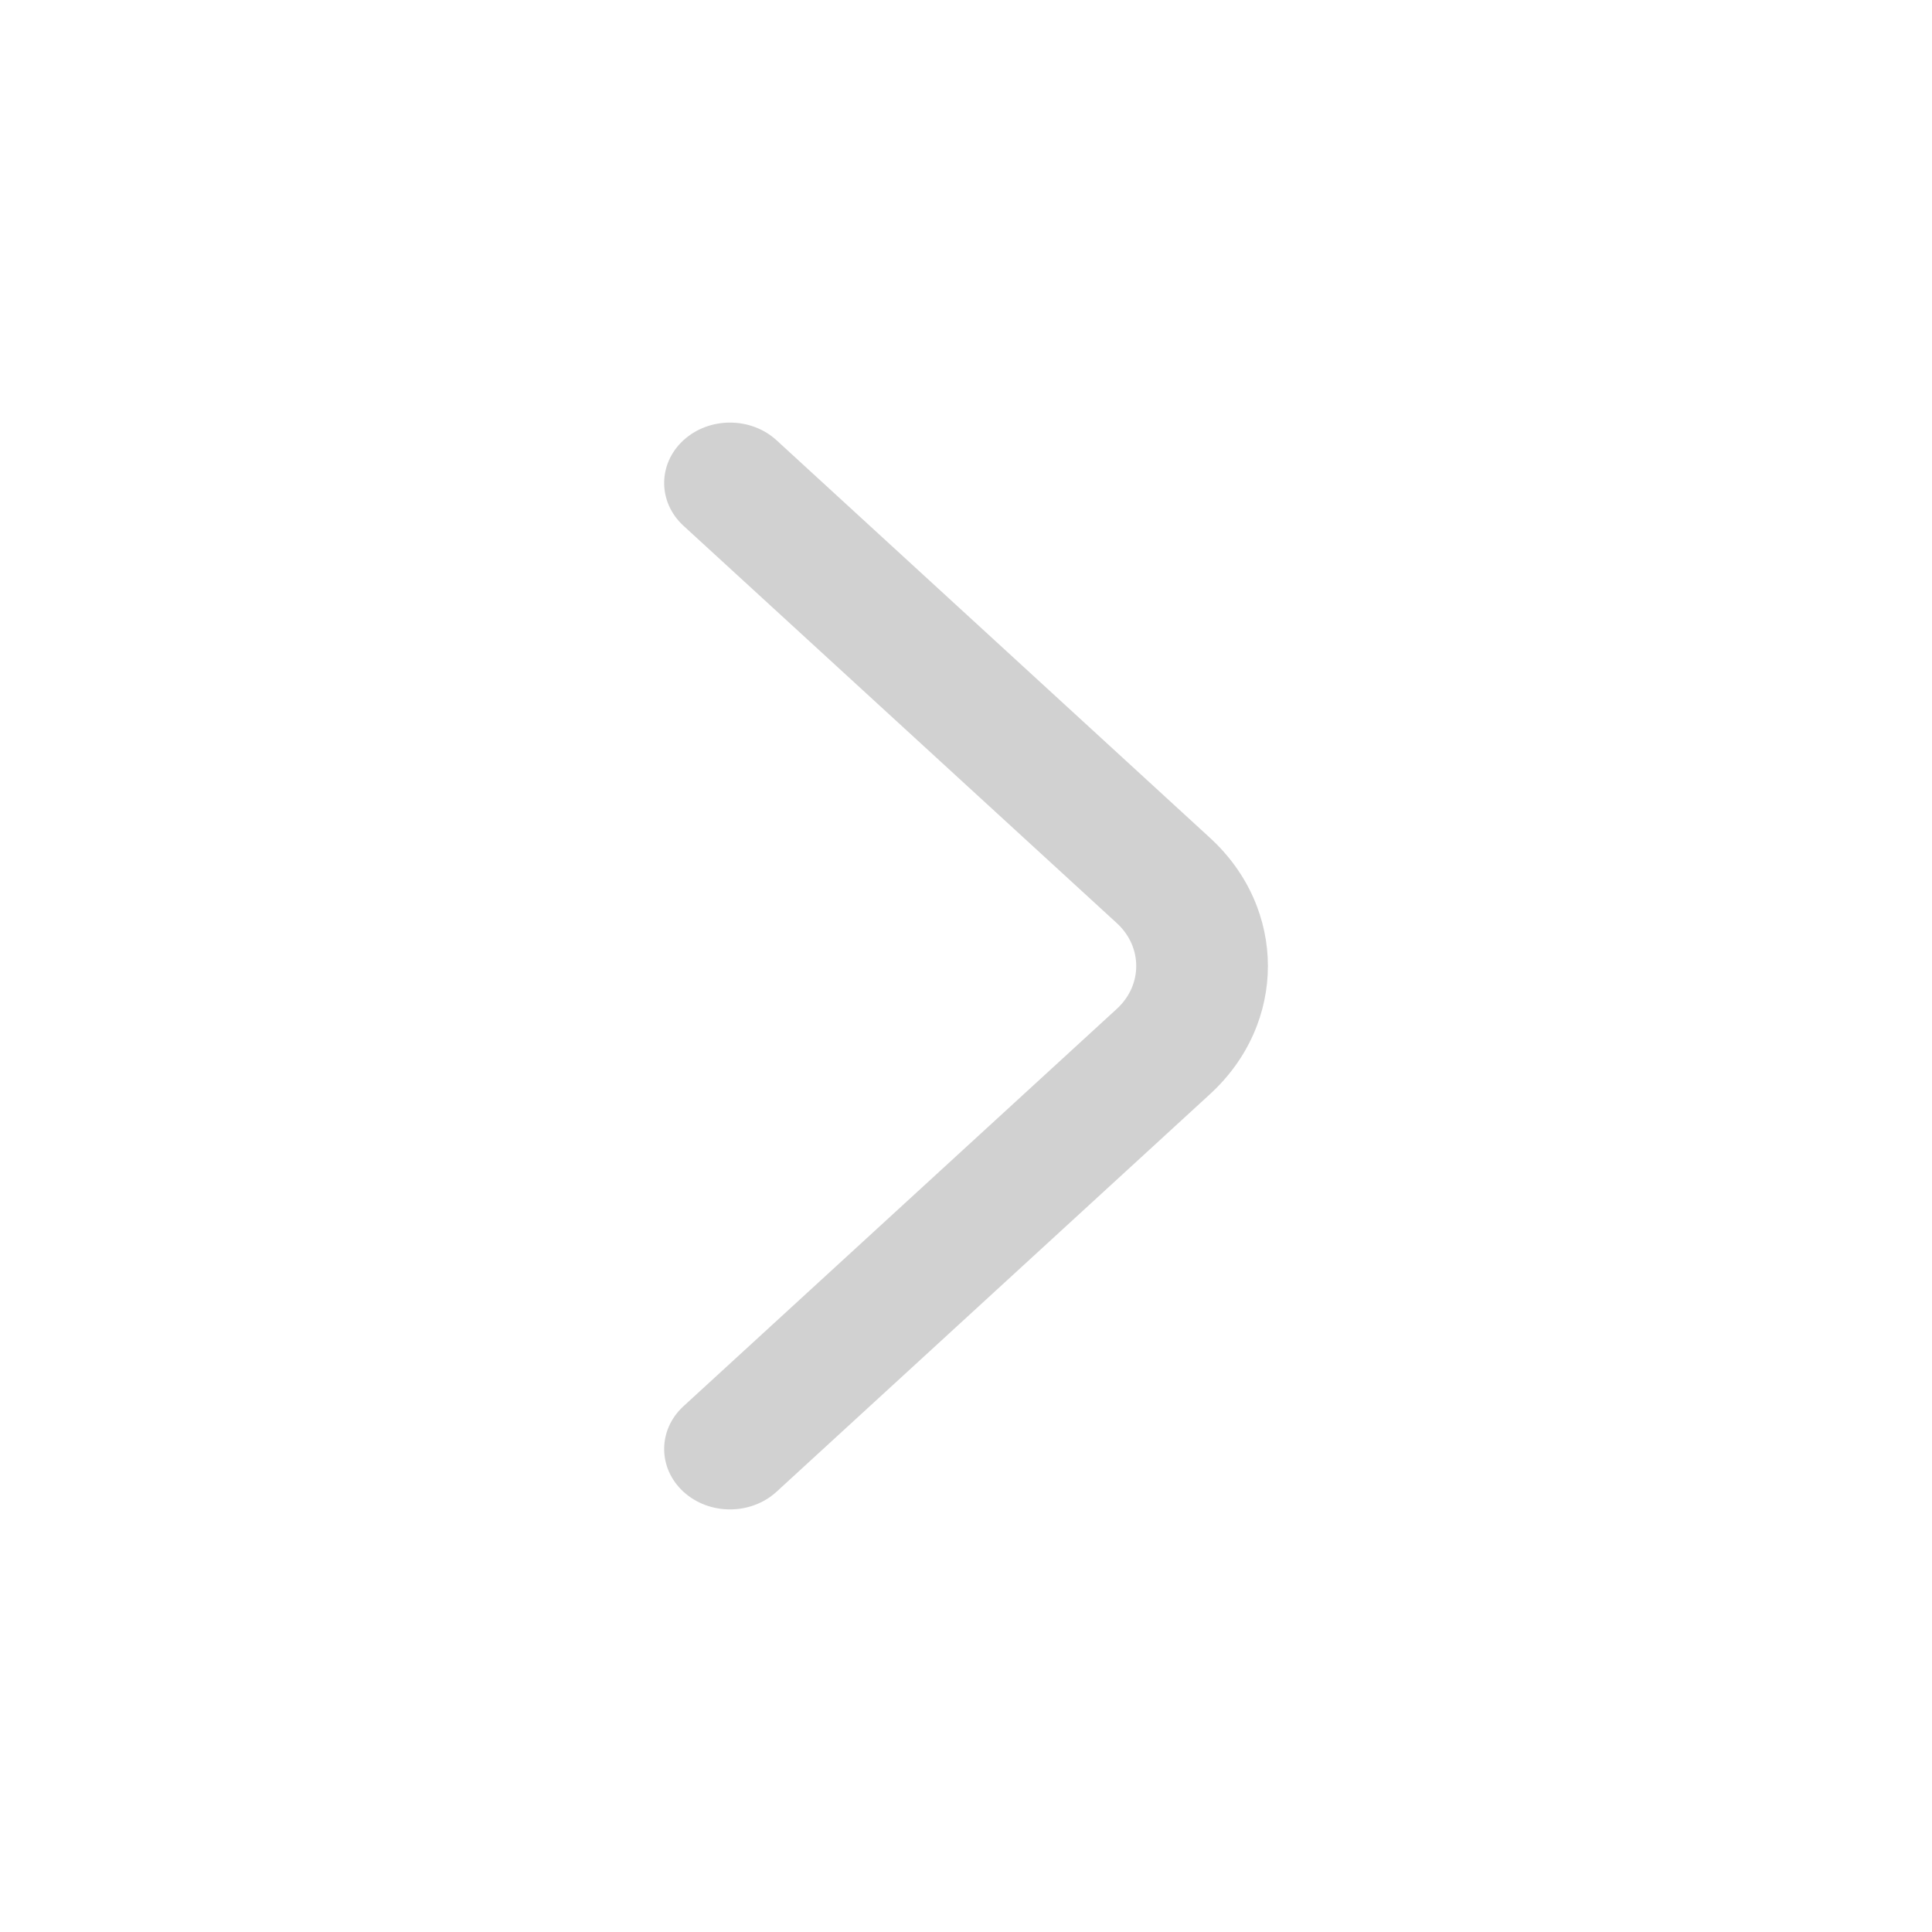
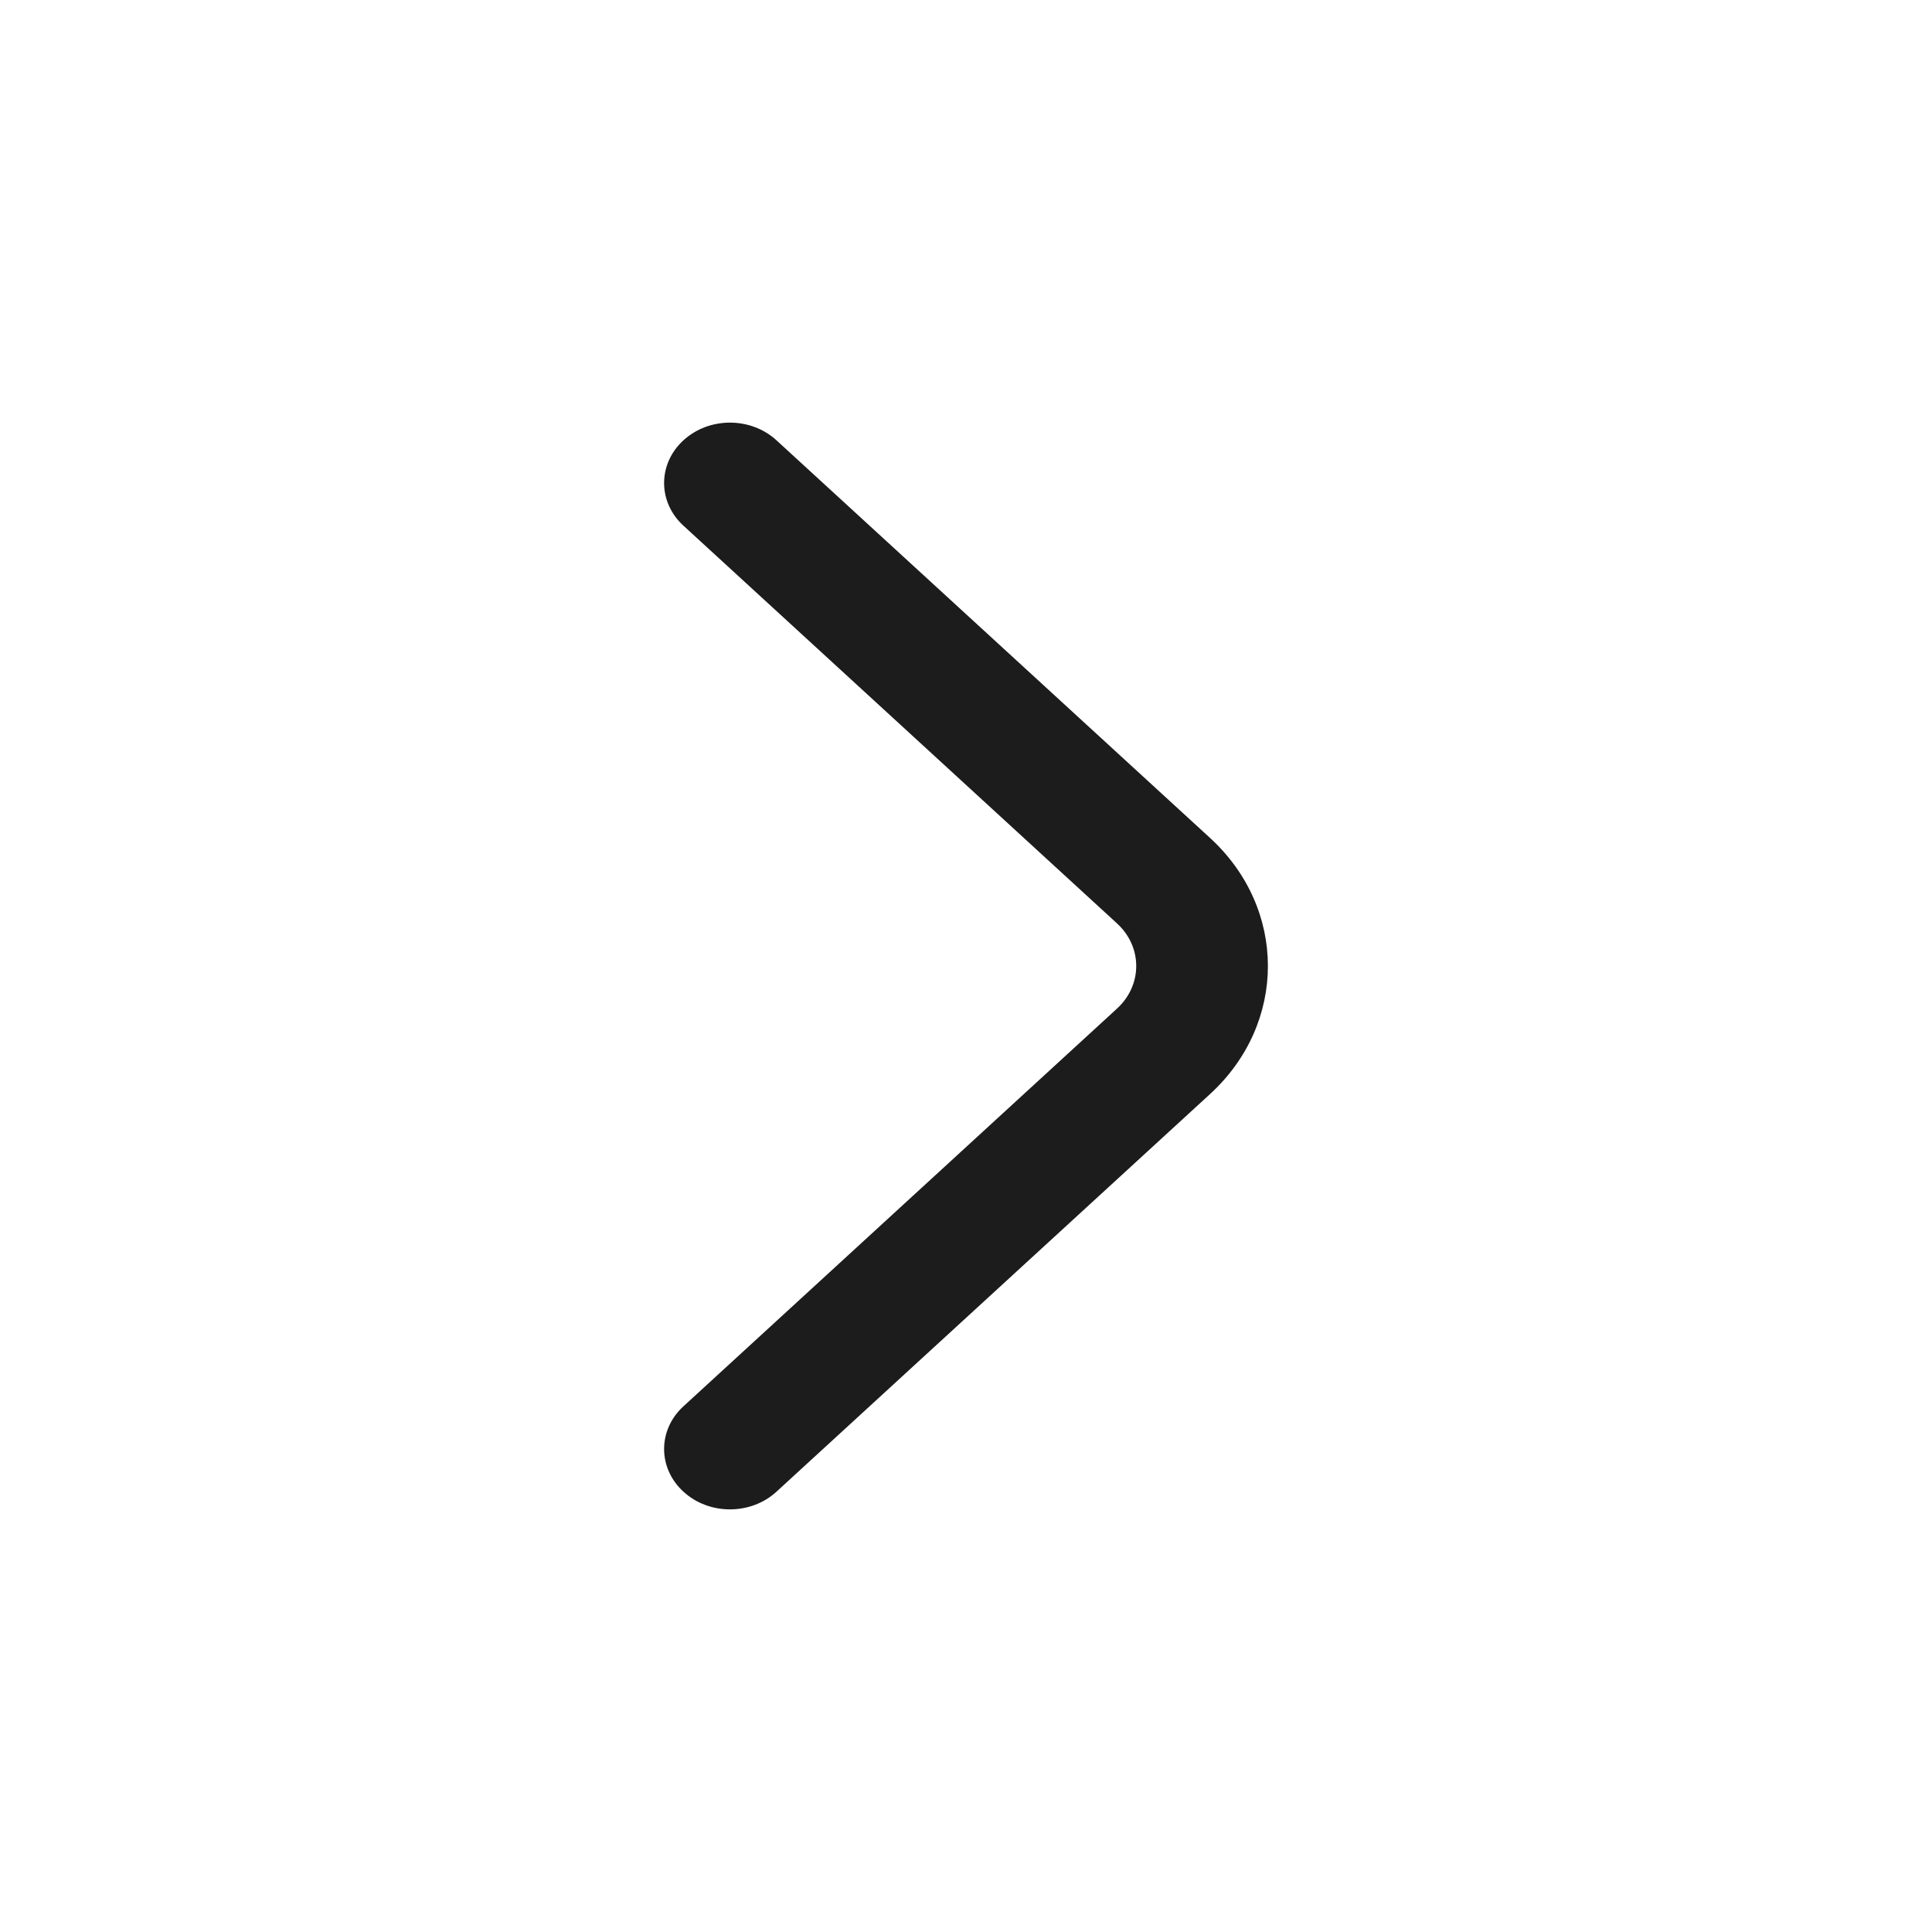
- <svg xmlns="http://www.w3.org/2000/svg" width="16" height="16" viewBox="0 0 16 16" fill="none">
-   <path fill-rule="evenodd" clip-rule="evenodd" d="M5.66 12.354C5.447 12.158 5.447 11.842 5.66 11.646L9.25 8.354C9.463 8.158 9.463 7.842 9.25 7.646L5.66 4.354C5.447 4.158 5.447 3.842 5.66 3.646C5.873 3.451 6.218 3.451 6.431 3.646L10.021 6.939C10.66 7.525 10.66 8.475 10.021 9.061L6.431 12.354C6.218 12.549 5.873 12.549 5.66 12.354Z" fill="#1C1C1C" fill-opacity="0.2" />
+ <svg xmlns="http://www.w3.org/2000/svg" width="20" height="20" viewBox="0 0 20 20" fill="none">
+   <path fill-rule="evenodd" clip-rule="evenodd" d="M7.075 15.442C6.808 15.198 6.808 14.802 7.075 14.558L11.562 10.442C11.829 10.198 11.829 9.802 11.562 9.558L7.075 5.442C6.808 5.198 6.808 4.802 7.075 4.558C7.341 4.314 7.772 4.314 8.038 4.558L12.526 8.674C13.325 9.406 13.325 10.594 12.526 11.326L8.038 15.442C7.772 15.686 7.341 15.686 7.075 15.442Z" fill="#1C1C1C" />
</svg>
